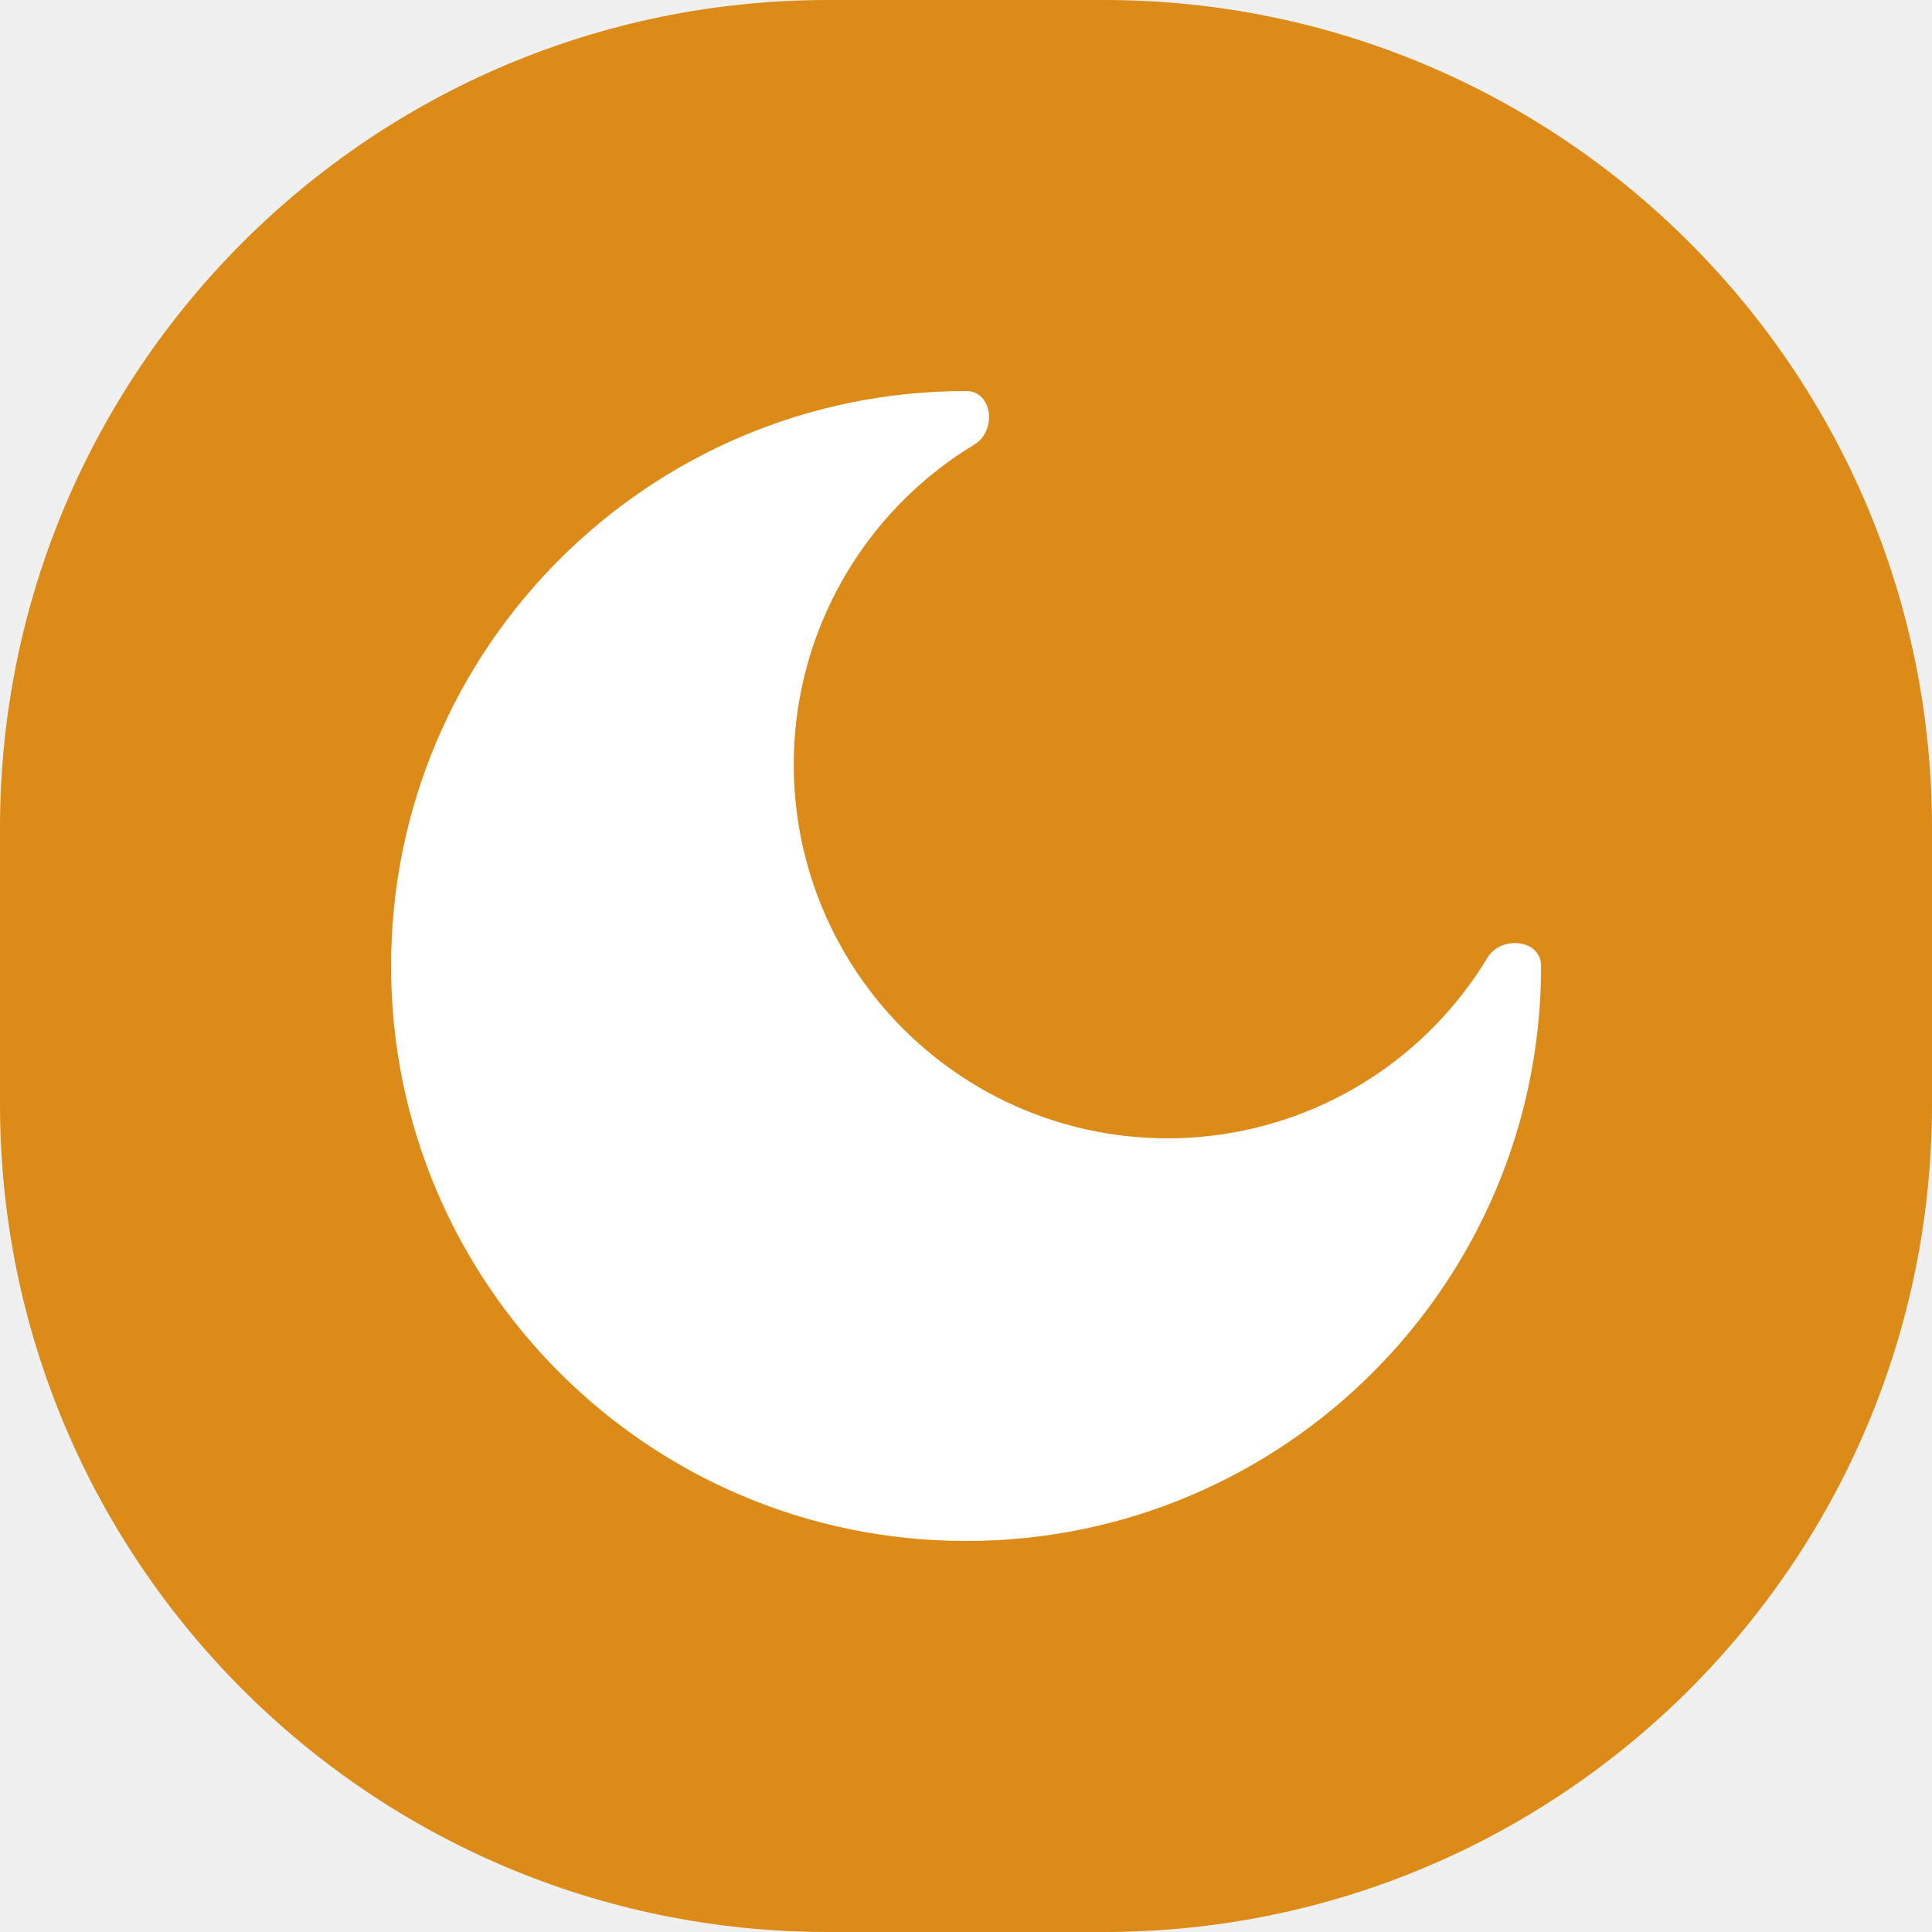
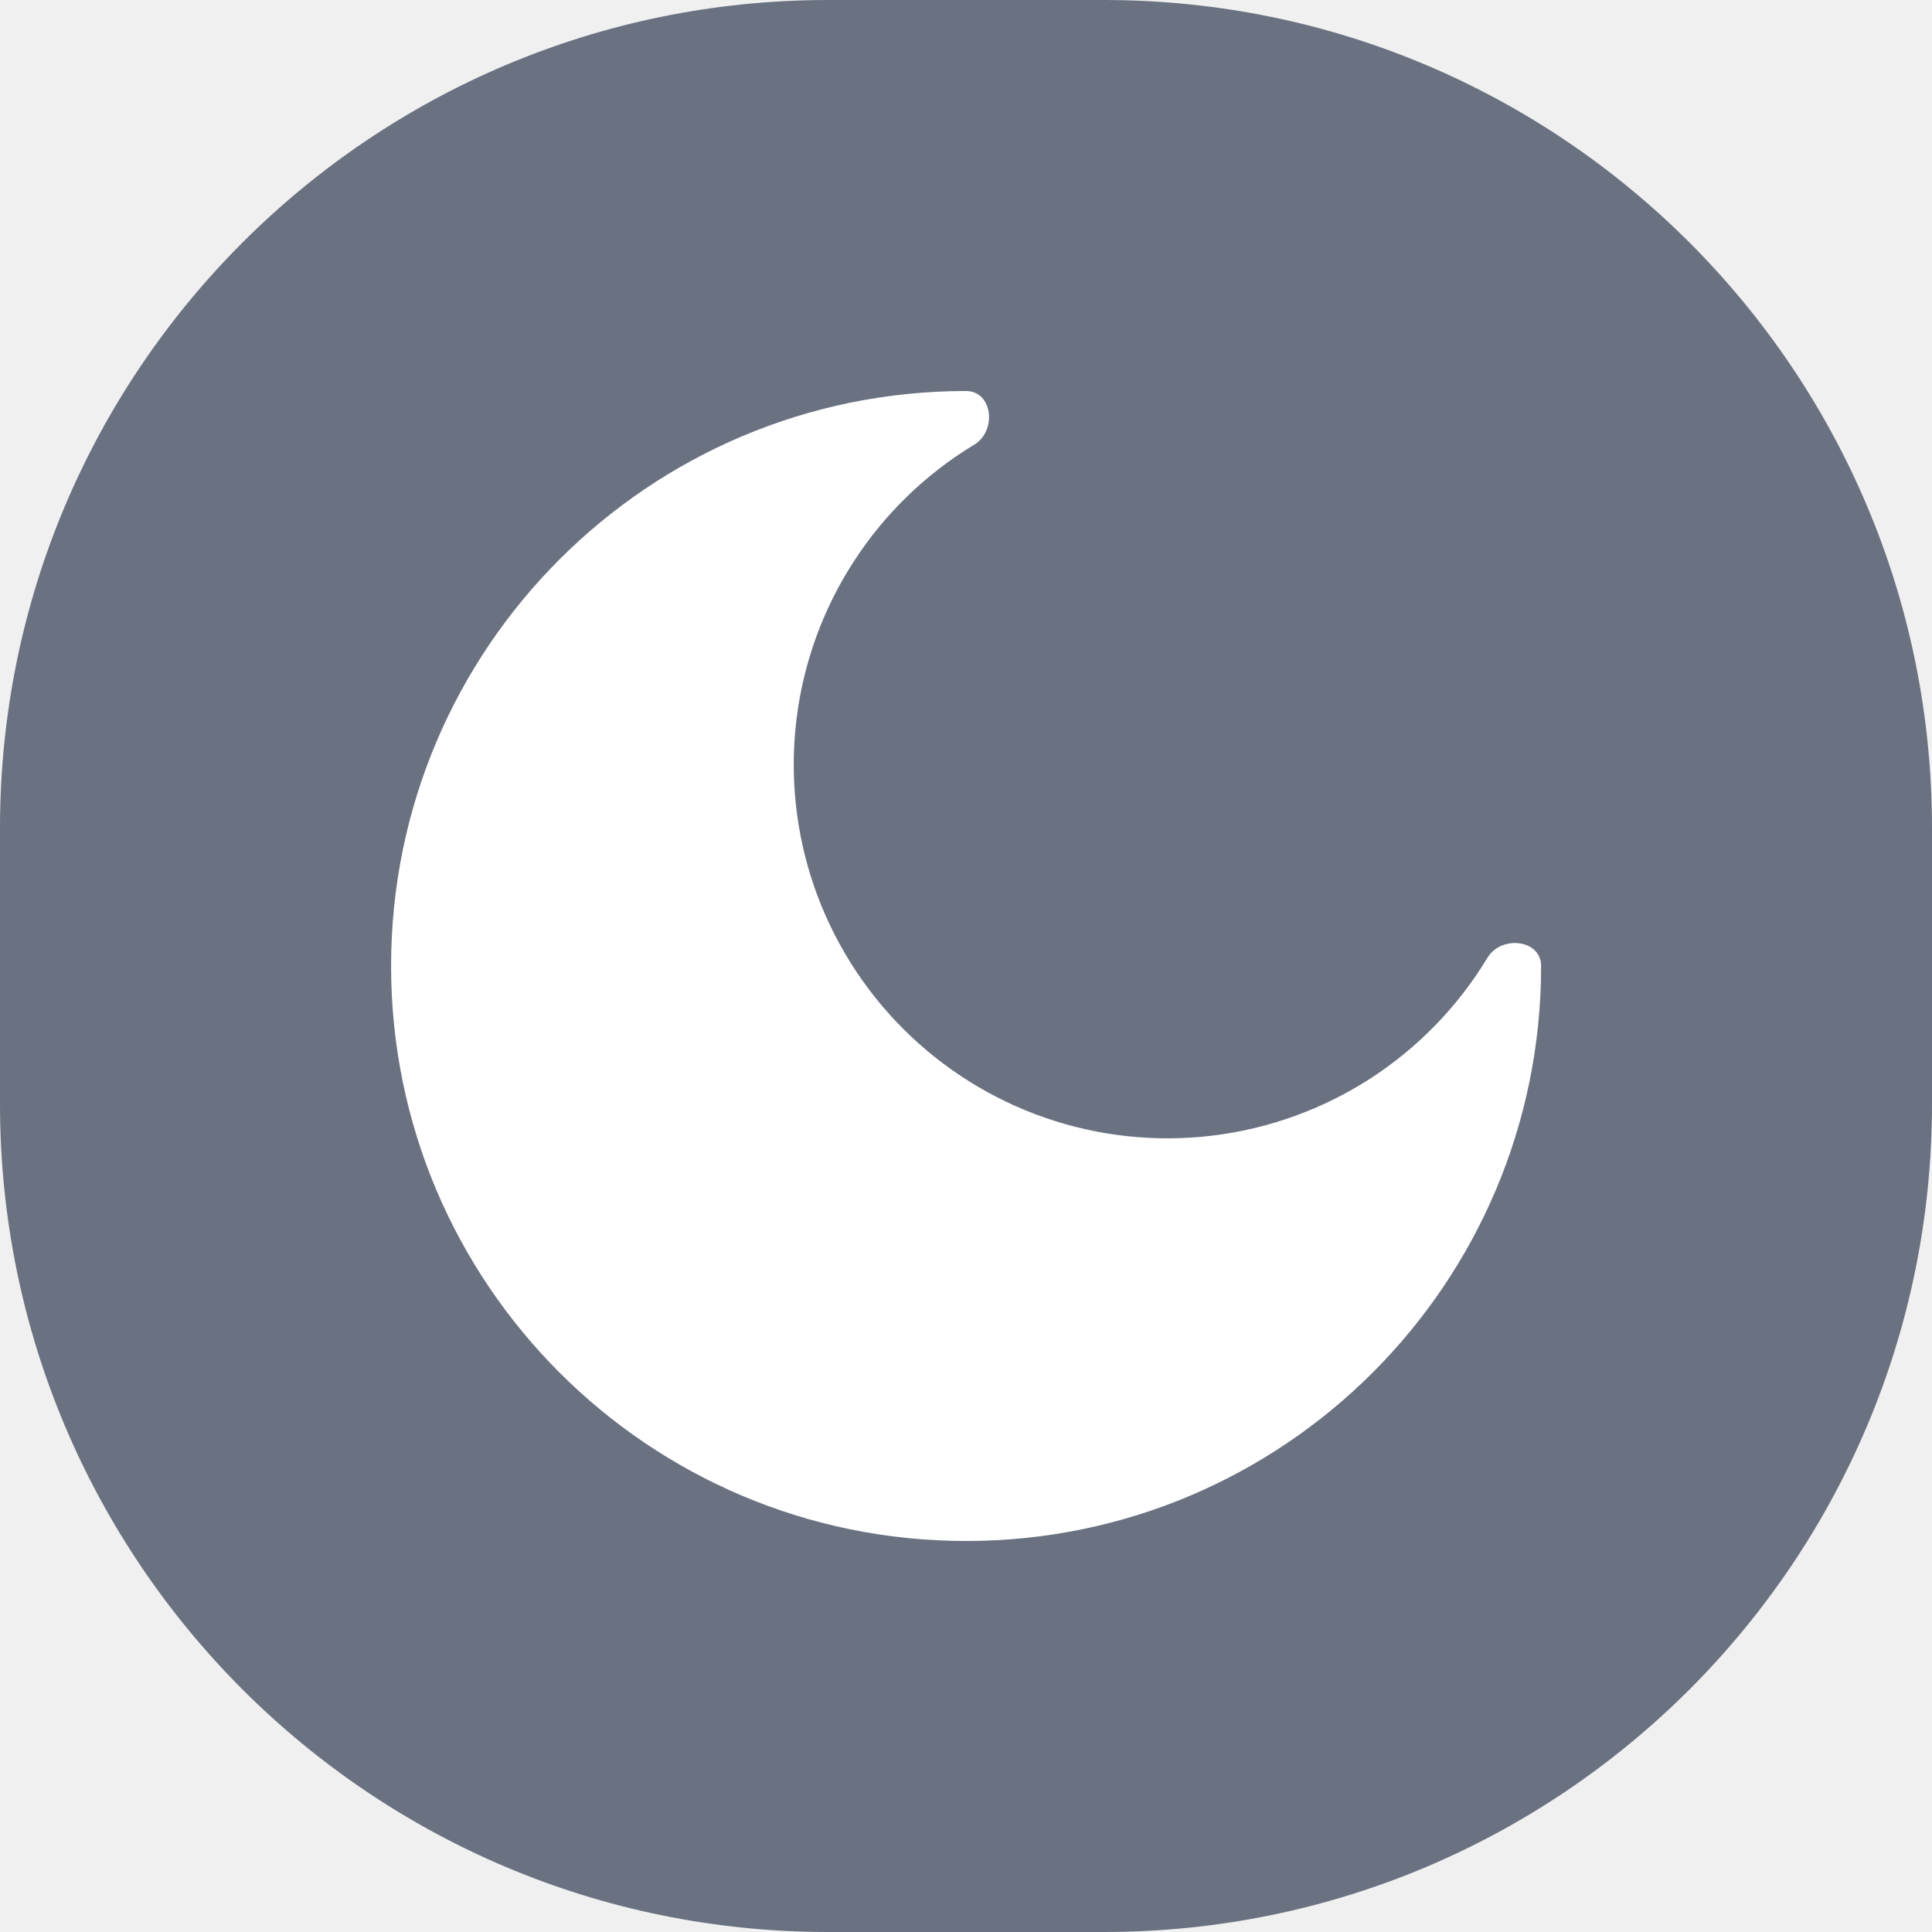
<svg xmlns="http://www.w3.org/2000/svg" width="28" height="28" viewBox="0 0 28 28" fill="none">
-   <rect width="28" height="28" rx="12" fill="#DC8B18" />
+   <rect width="28" height="28" rx="12" fill="#6A7282" />
  <path d="M14.001 22.333C18.604 22.333 22.335 18.602 22.335 14C22.335 13.614 21.756 13.55 21.557 13.881C21.132 14.584 20.553 15.182 19.863 15.629C19.173 16.075 18.39 16.359 17.575 16.458C16.759 16.557 15.931 16.47 15.154 16.202C14.377 15.934 13.671 15.492 13.09 14.911C12.509 14.33 12.067 13.624 11.799 12.847C11.531 12.07 11.444 11.242 11.543 10.427C11.642 9.611 11.926 8.828 12.373 8.138C12.819 7.448 13.417 6.869 14.12 6.444C14.451 6.244 14.387 5.667 14.001 5.667C9.399 5.667 5.668 9.397 5.668 14C5.668 18.602 9.399 22.333 14.001 22.333Z" fill="white" />
</svg>
